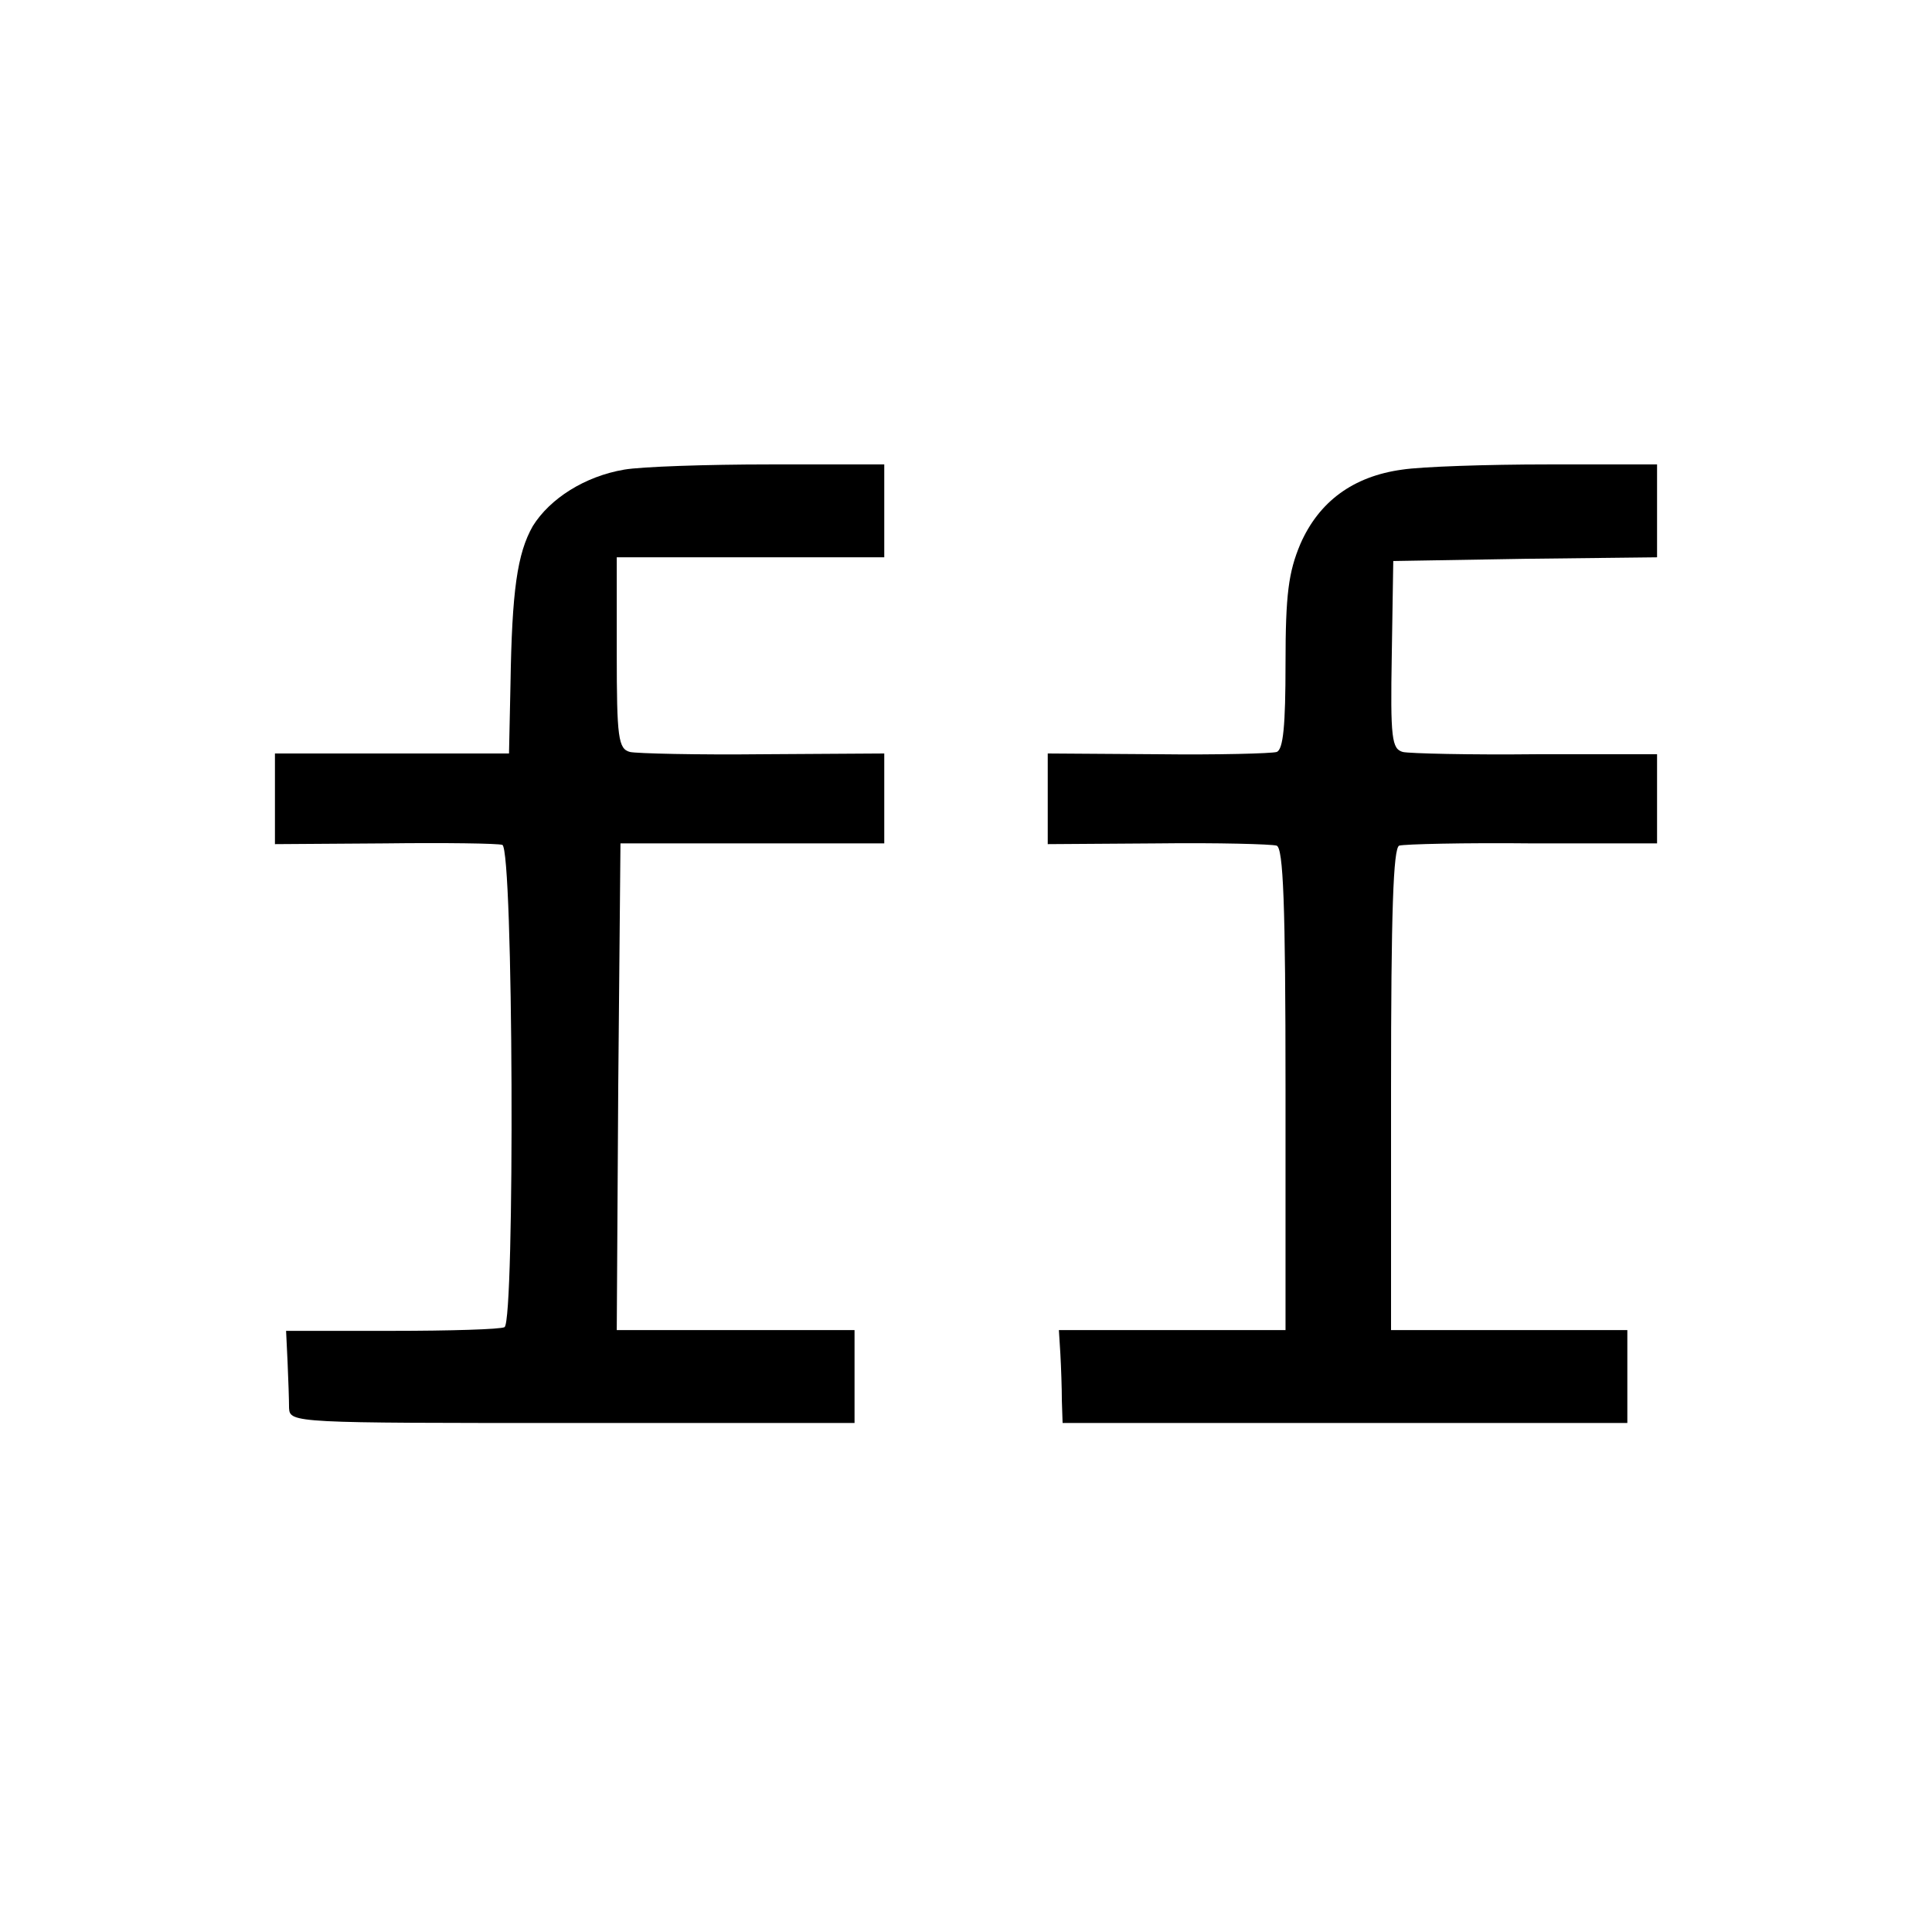
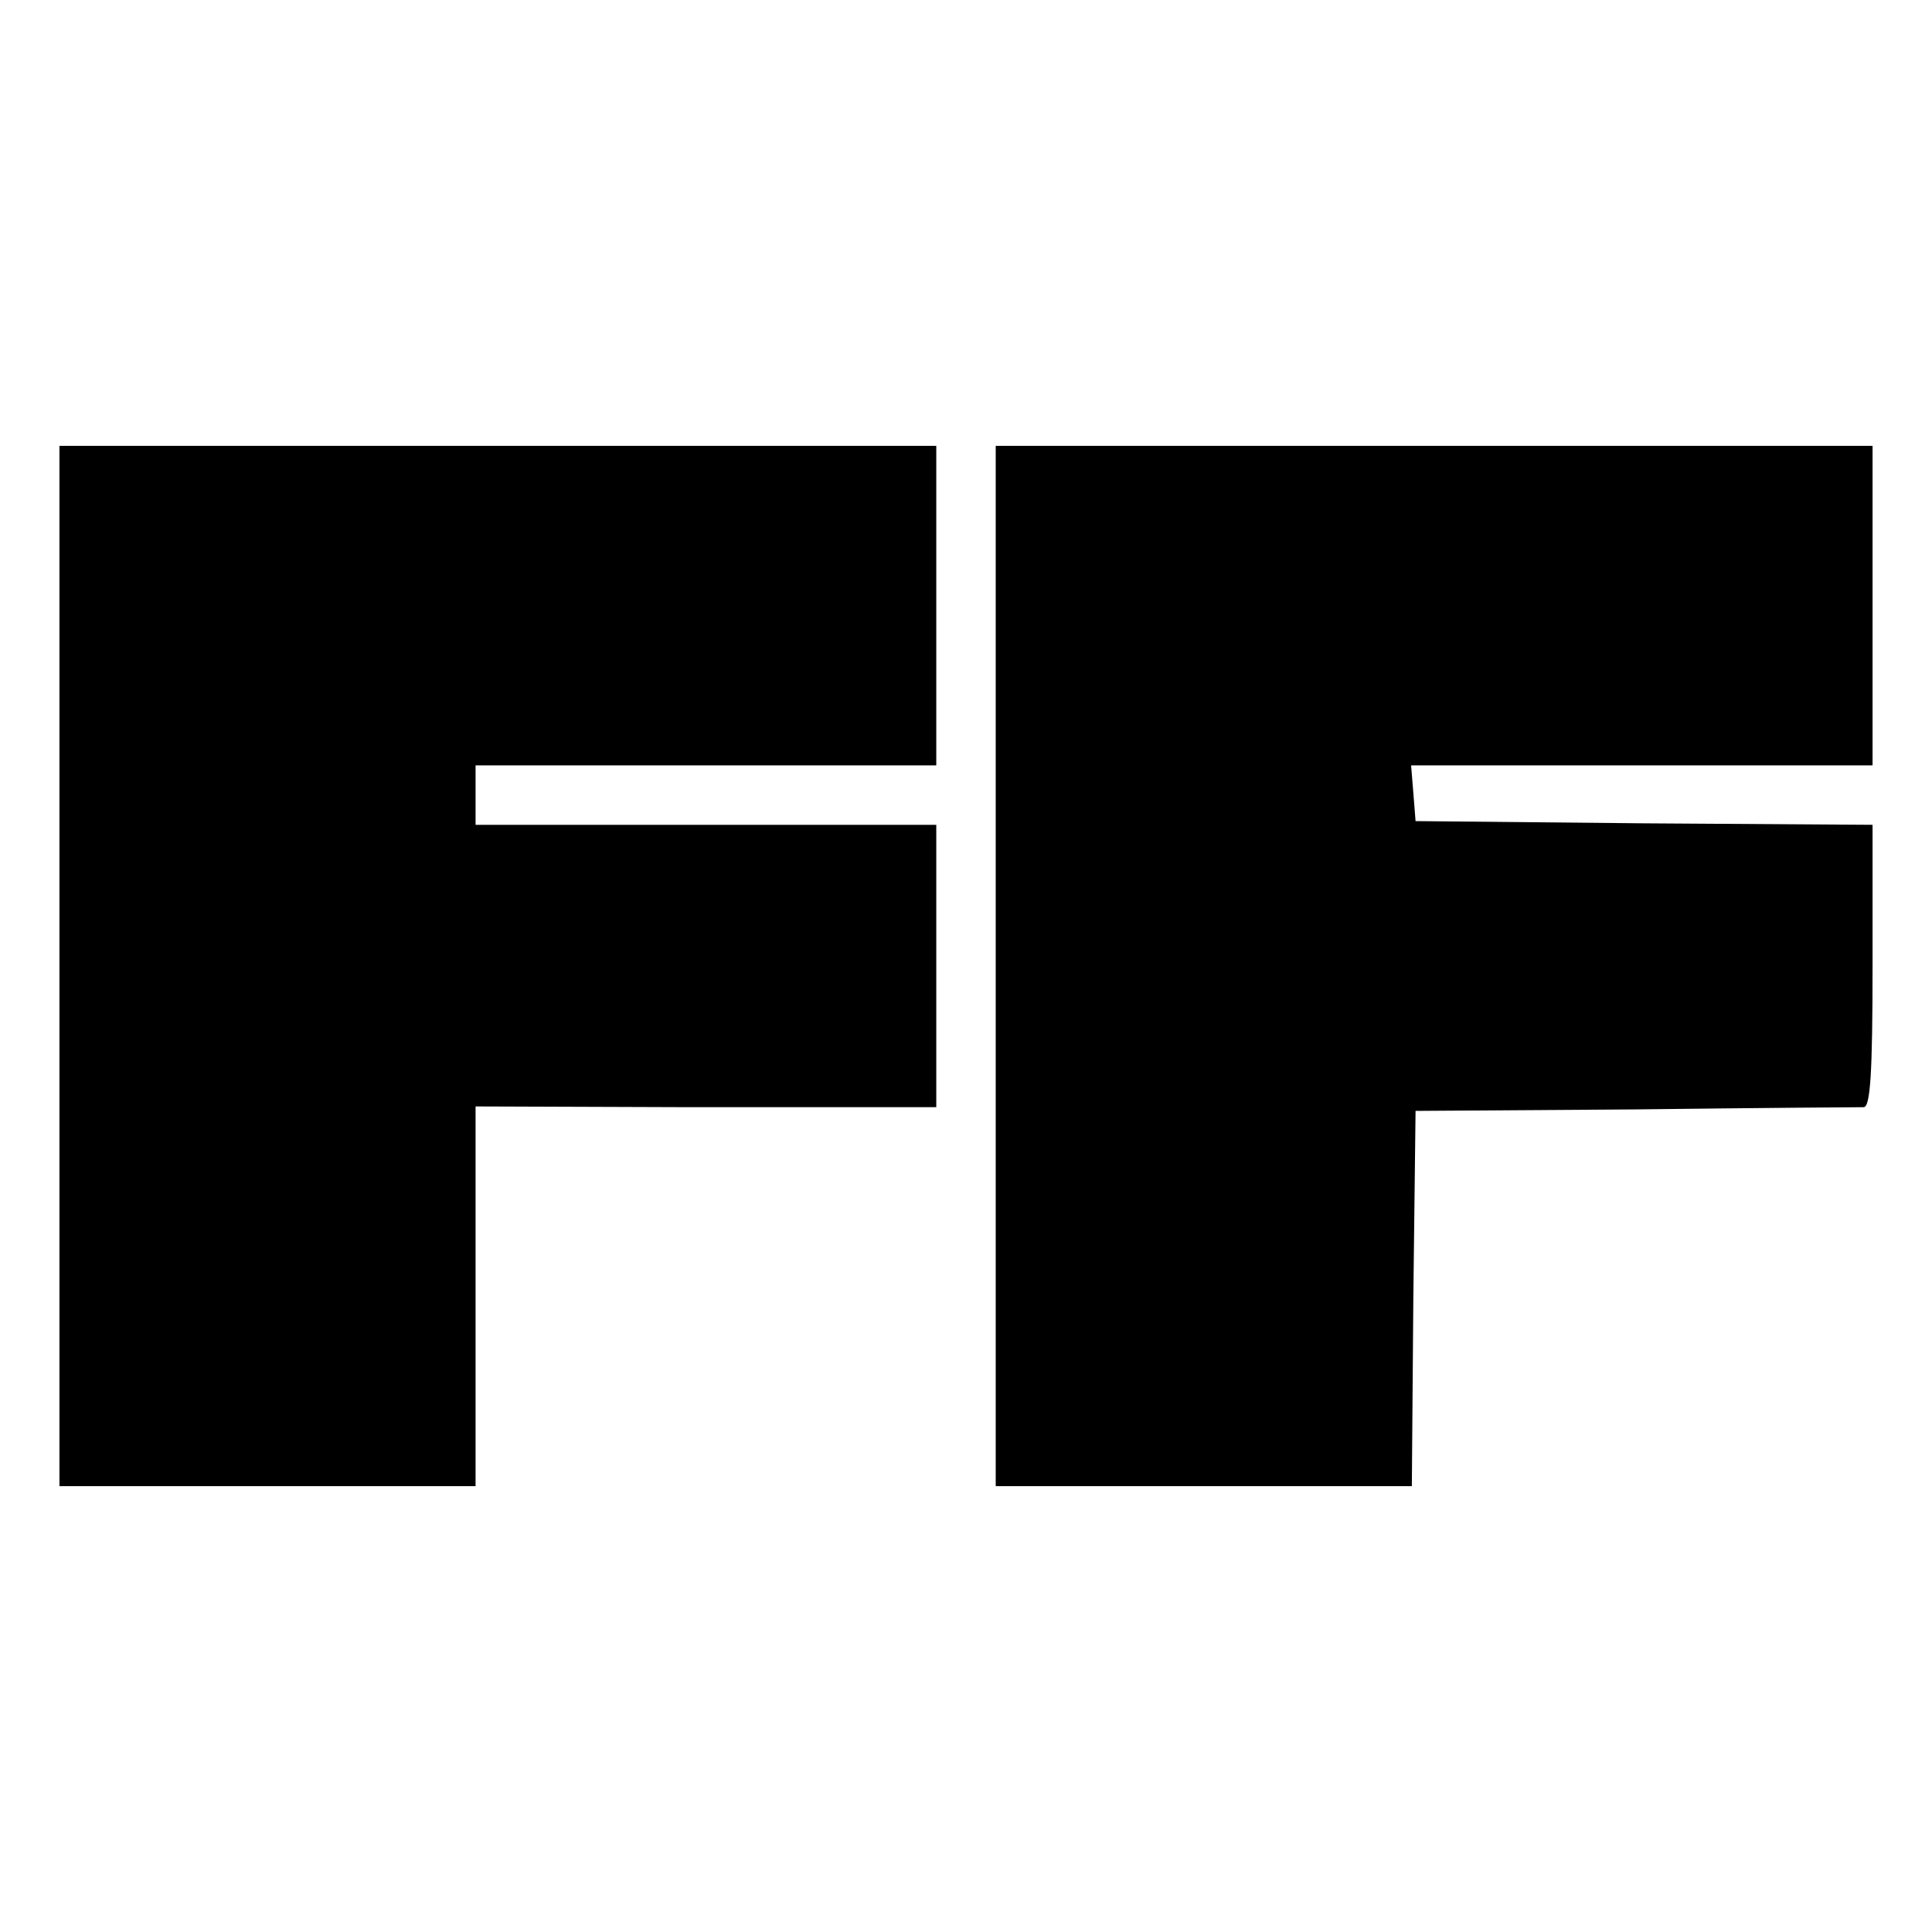
<svg xmlns="http://www.w3.org/2000/svg" version="1.0" width="260pt" height="260pt" viewBox="0 0 260 260" preserveAspectRatio="xMidYMid meet">
  <g transform="translate(0,260) scale(0.1,-0.1)" fill="#000000" stroke="none">
-     <path d="M840 1968 c-53 -9 -100 -39 -123 -76 -21 -37 -28 -87 -30 -212 l-2 -94 -157 0 -158 0 0 -61 0 -61 148 1 c81 1 152 0 158 -2 15 -5 17 -640 3 -649 -5 -3 -74 -5 -152 -5 l-142 0 2 -42 c1 -23 2 -51 2 -62 1 -20 8 -20 381 -20 l380 0 0 62 0 63 -160 0 -160 0 2 328 3 327 178 0 177 0 0 60 0 61 -162 -1 c-90 -1 -171 1 -180 3 -16 4 -18 19 -18 133 l0 129 180 0 180 0 0 63 0 62 -154 0 c-85 0 -173 -3 -196 -7z" />
-     <path d="M1887 1968 c-66 -9 -112 -43 -137 -100 -16 -38 -20 -68 -20 -161 0 -83 -3 -116 -12 -119 -7 -2 -79 -4 -160 -3 l-148 1 0 -61 0 -61 148 1 c81 1 153 -1 160 -3 9 -3 12 -78 12 -328 l0 -324 -152 0 -153 0 2 -32 c1 -18 2 -47 2 -63 l1 -30 380 0 380 0 0 62 0 63 -159 0 -159 0 0 324 c0 239 3 325 11 328 7 2 87 4 180 3 l167 0 0 60 0 60 -162 0 c-90 -1 -171 1 -180 3 -15 4 -17 18 -15 131 l2 126 178 3 177 2 0 63 0 62 -147 0 c-82 0 -170 -3 -196 -7z" />
+     <path d="M80 1300 l0 -700 280 0 280 0 0 255 0 256 288 -1 c158 0 297 0 310 0 l22 0 0 190 0 190 -310 0 -310 0 0 40 0 40 310 0 310 0 0 215 0 215 -590 0 -590 0 0 -700z" />
+     <path d="M1340 1300 l0 -700 280 0 280 0 2 253 3 252 295 2 c162 2 301 3 308 3 9 0 12 45 12 190 l0 190 -307 2 -308 3 -3 38 -3 37 310 0 311 0 0 215 0 215 -590 0 -590 0 0 -700z" />
  </g>
</svg>
